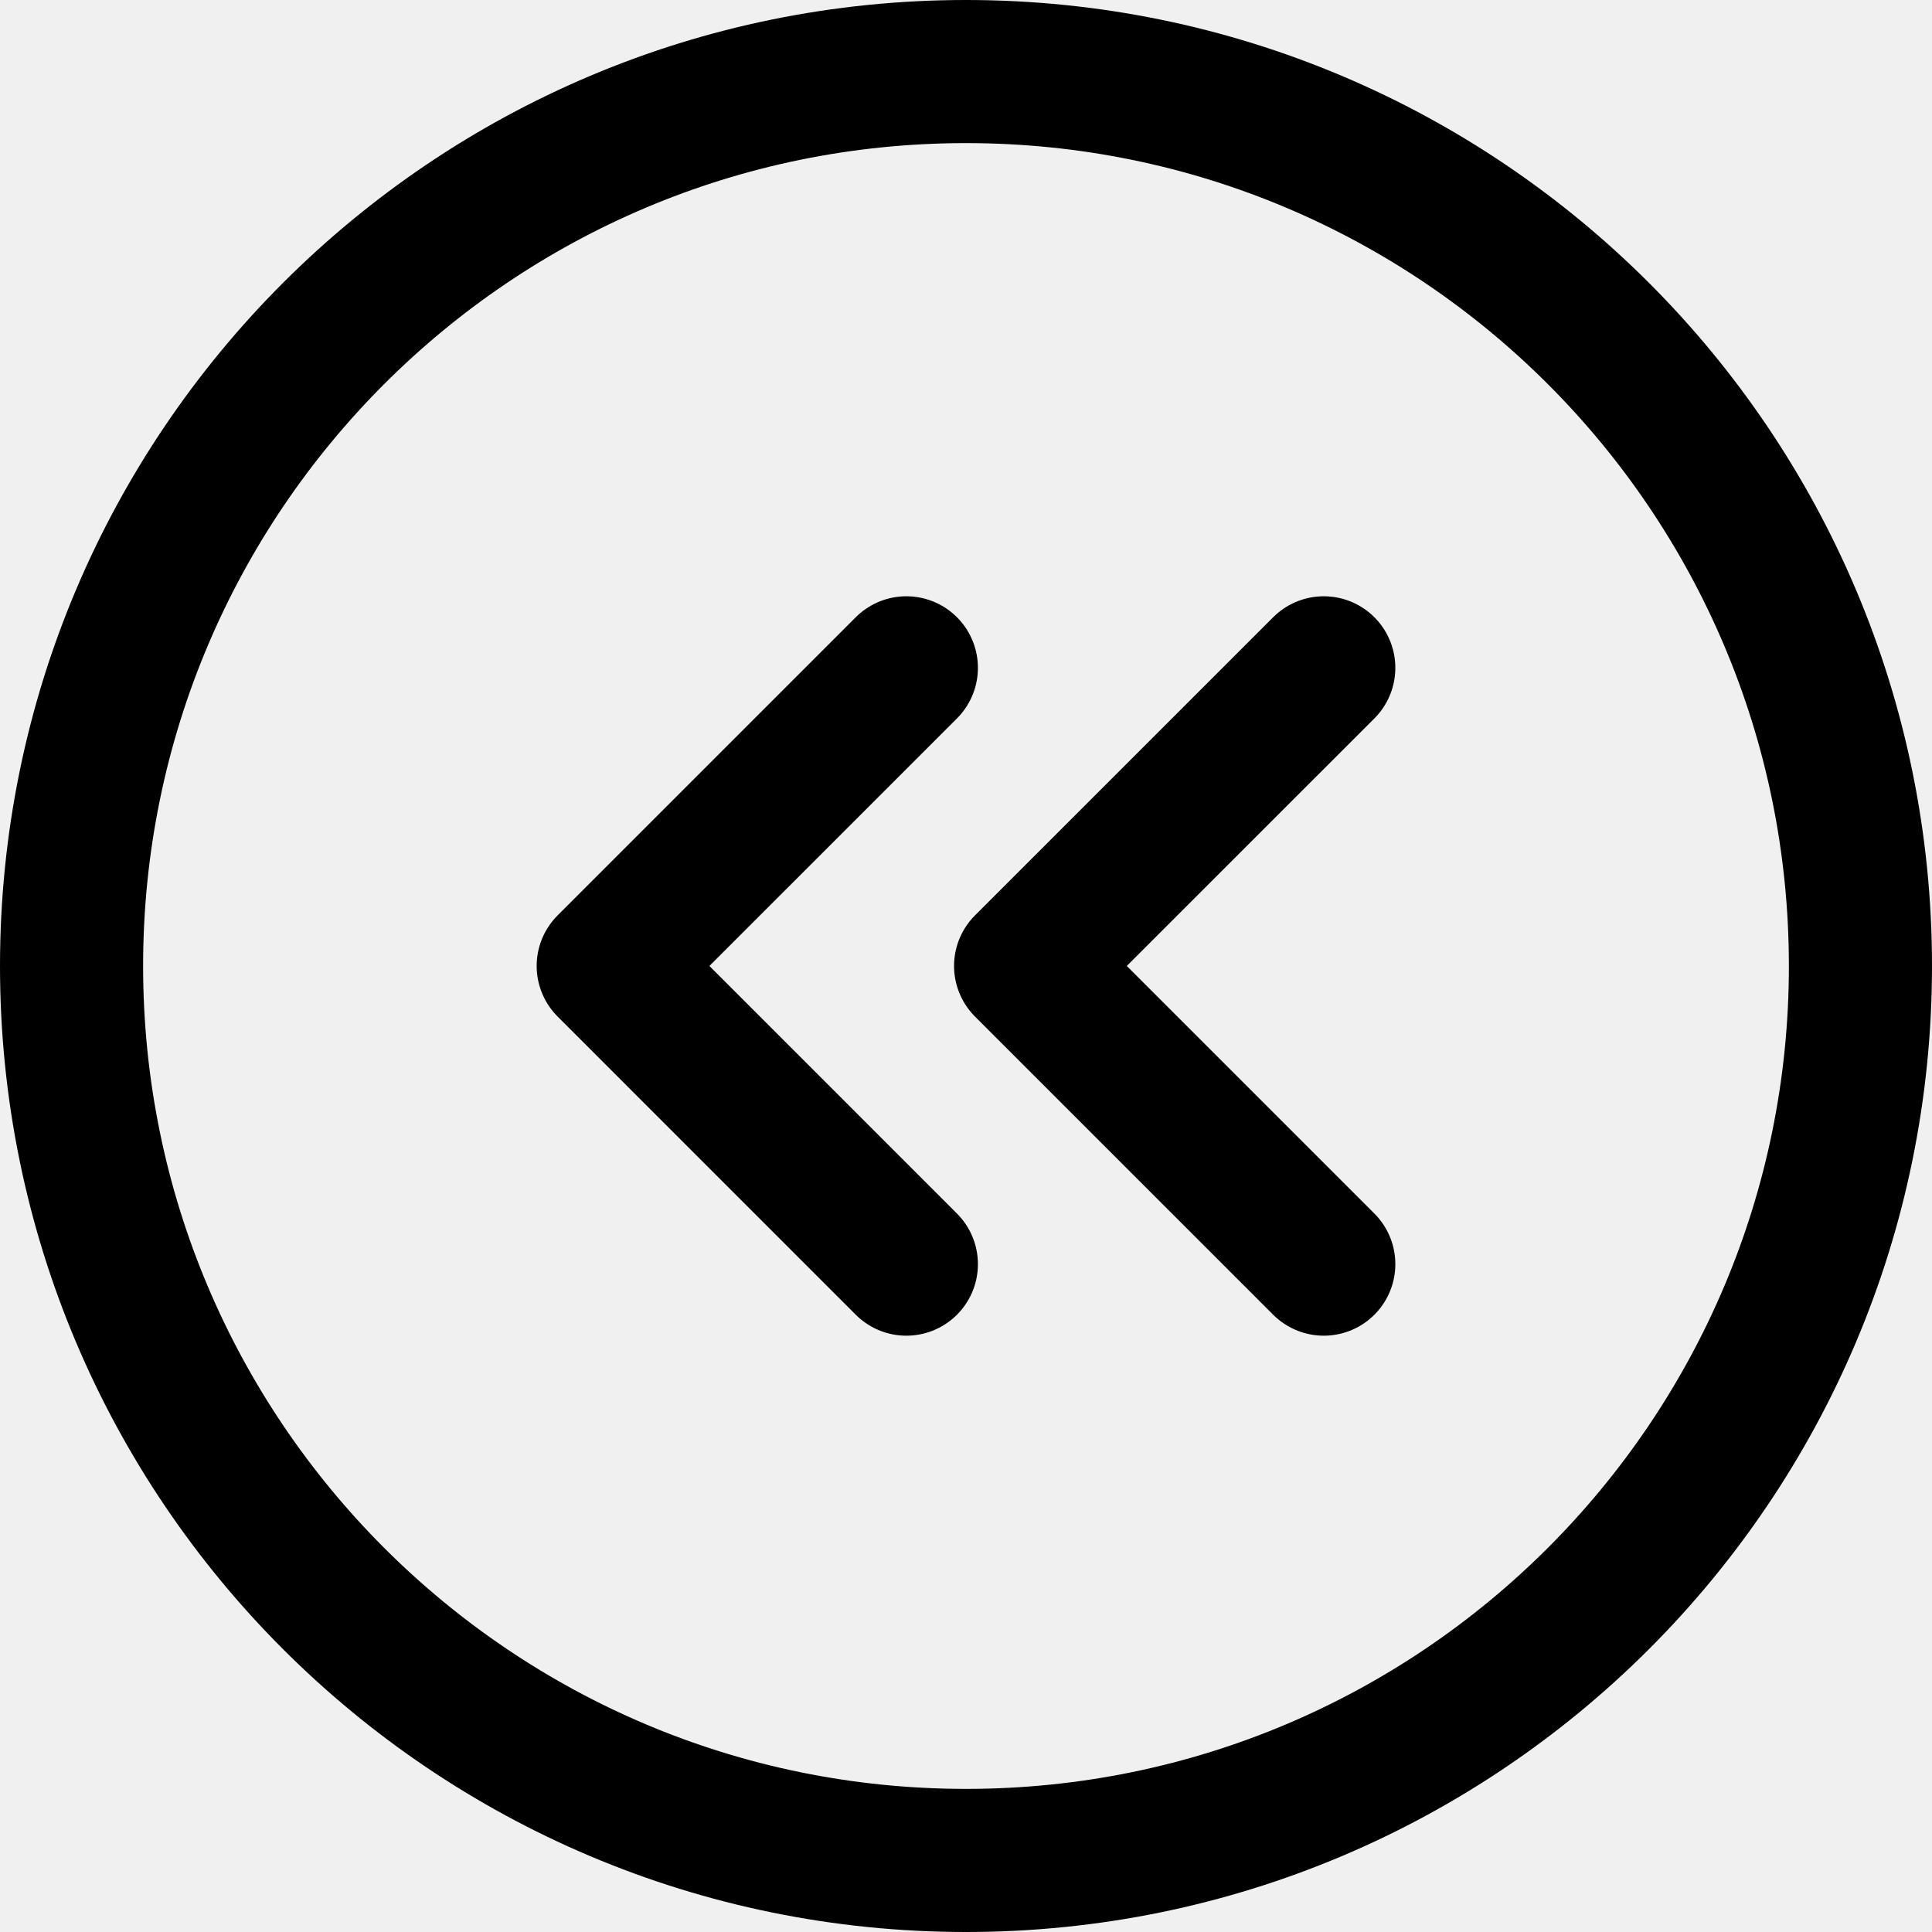
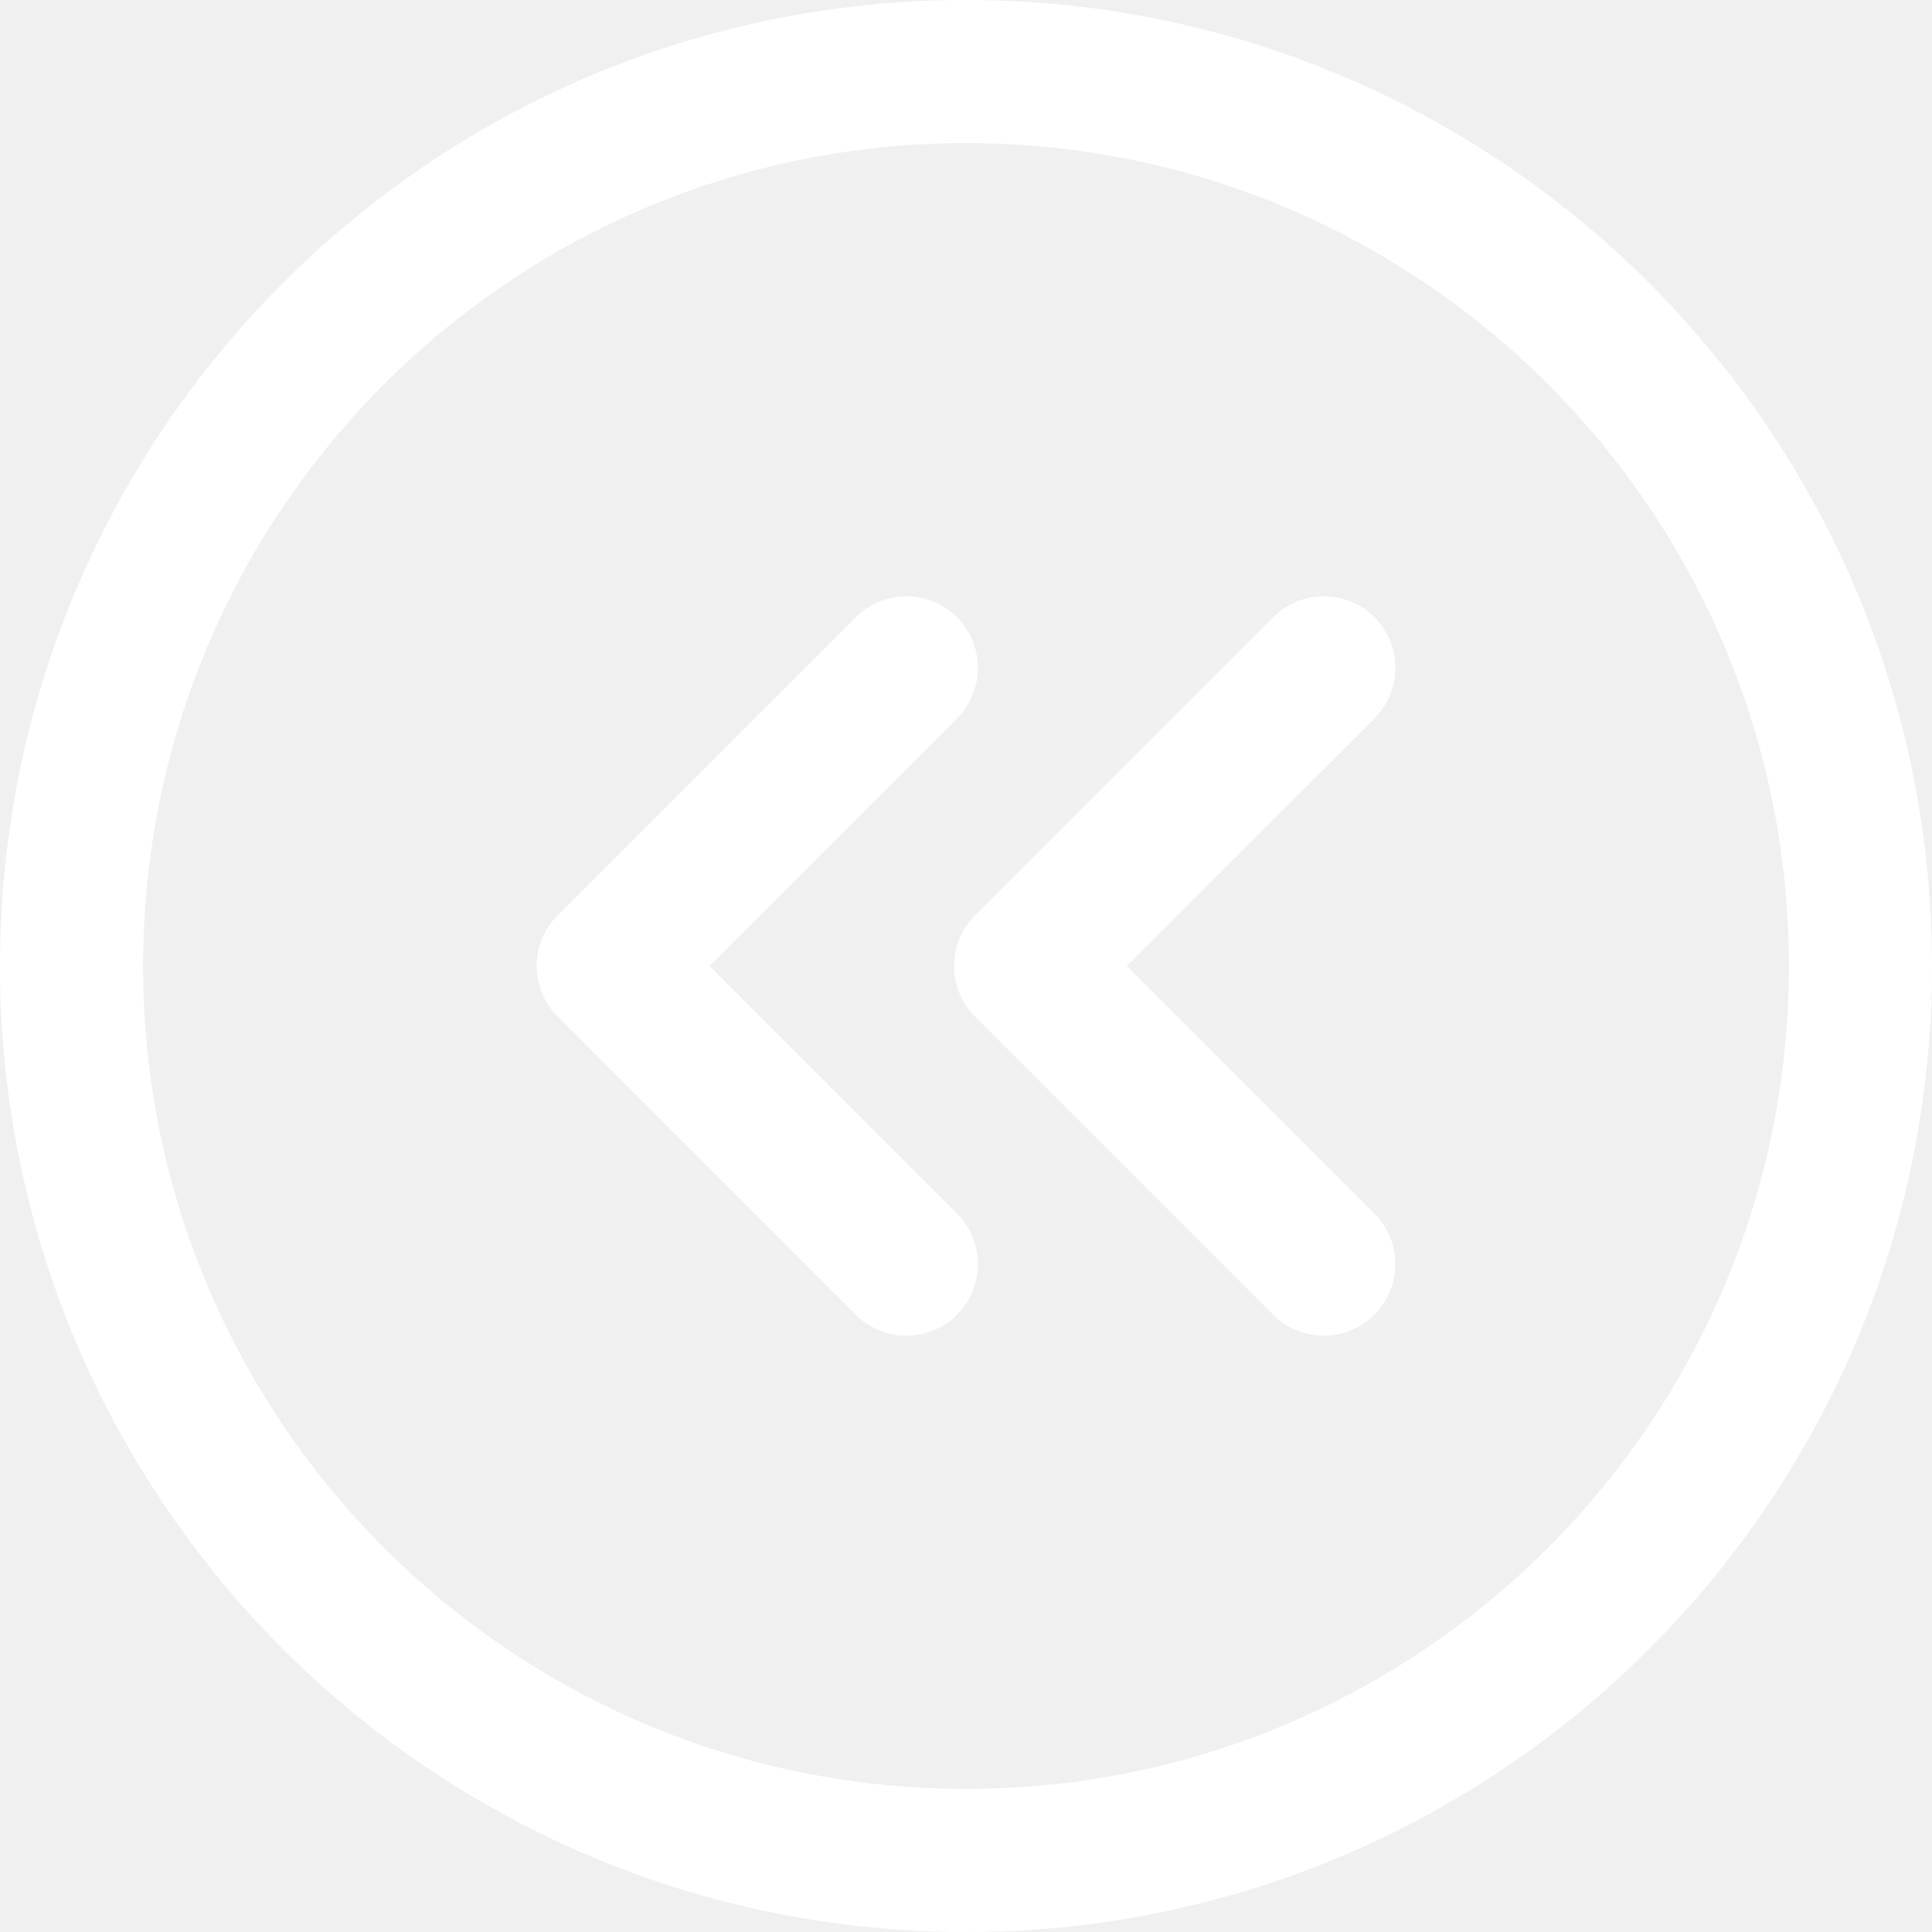
<svg xmlns="http://www.w3.org/2000/svg" width="50" height="50" viewBox="0 0 54 54" fill="none">
-   <path d="M25.333 35.333L17 26.999L25.333 18.666" stroke="black" stroke-width="4" stroke-linecap="round" stroke-linejoin="round" />
-   <path d="M37 35.333L28.666 26.999L37 18.666" stroke="black" stroke-width="4" stroke-linecap="round" stroke-linejoin="round" />
-   <path d="M27 52C40.807 52 52 40.807 52 27C52 13.193 40.807 2 27 2C13.193 2 2 13.193 2 27C2 40.807 13.193 52 27 52Z" stroke="black" stroke-width="4" stroke-linecap="round" stroke-linejoin="round" />
+   <path d="M25.333 35.333L17 26.999L25.333 18.666" stroke="white" stroke-width="4" stroke-linecap="round" stroke-linejoin="round" />
+   <path d="M37 35.333L28.666 26.999L37 18.666" stroke="white" stroke-width="4" stroke-linecap="round" stroke-linejoin="round" />
+   <path d="M27 52C40.807 52 52 40.807 52 27C52 13.193 40.807 2 27 2C13.193 2 2 13.193 2 27C2 40.807 13.193 52 27 52Z" stroke="white" stroke-width="4" stroke-linecap="round" stroke-linejoin="round" />
</svg>
